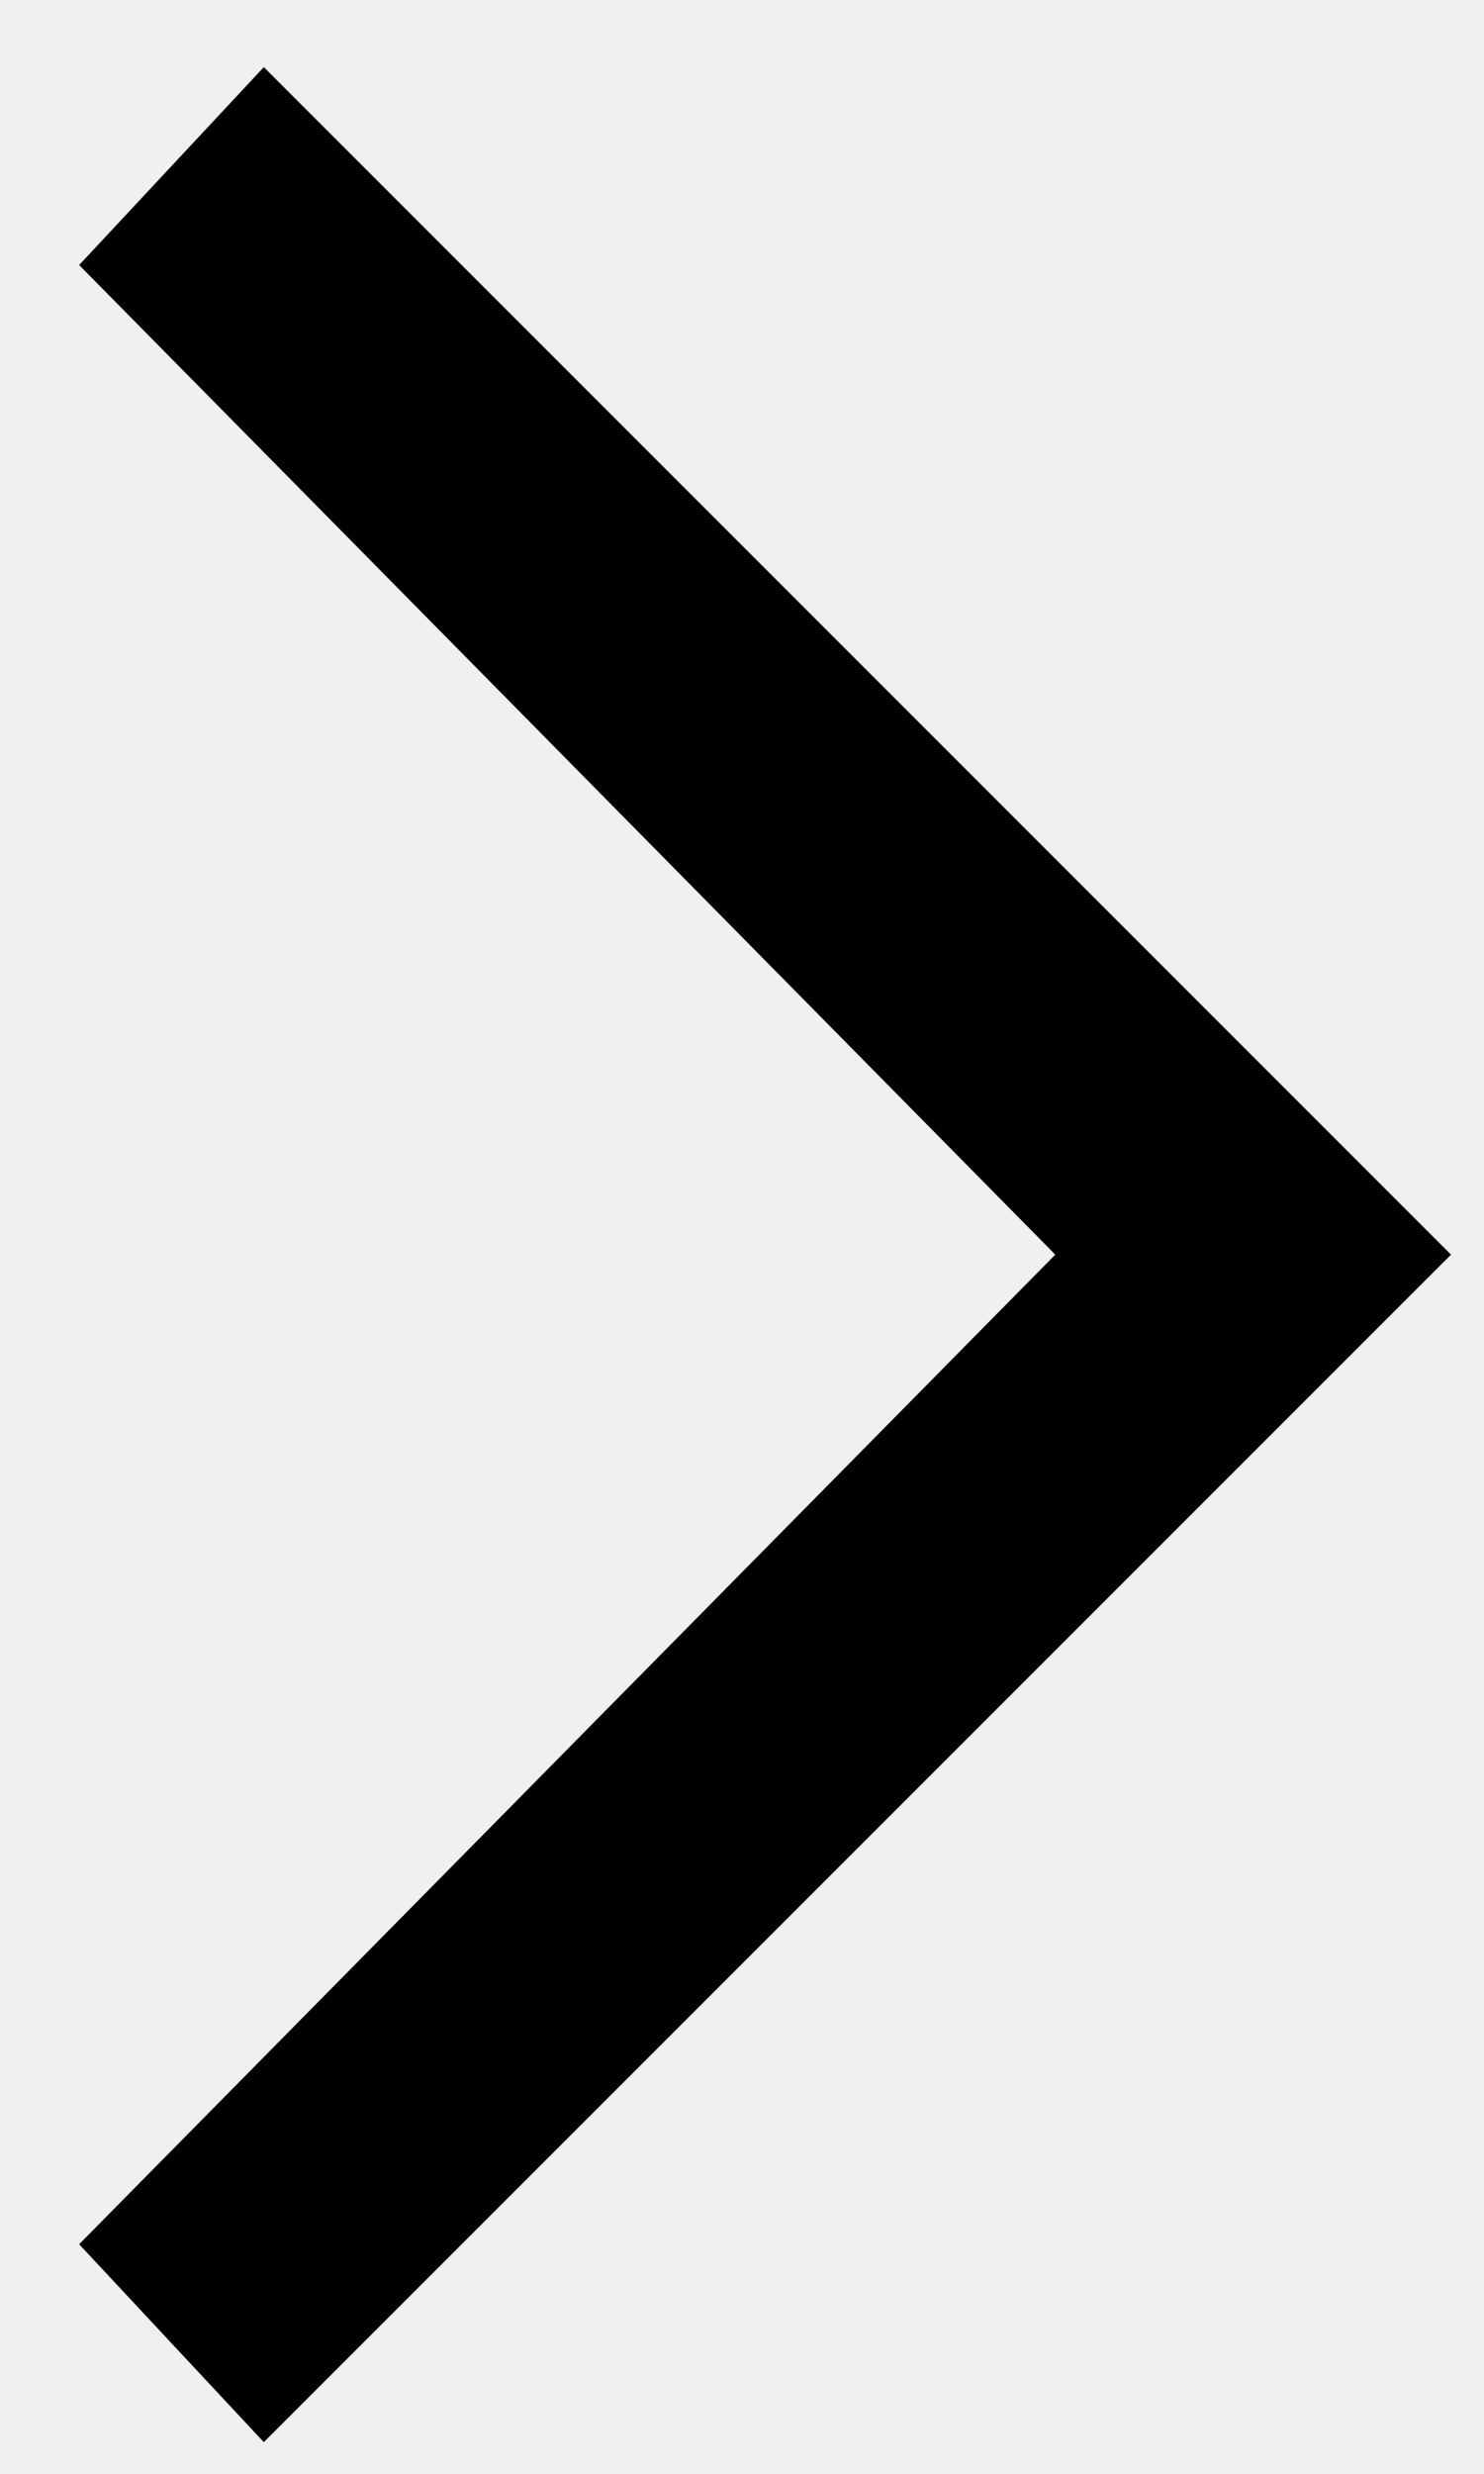
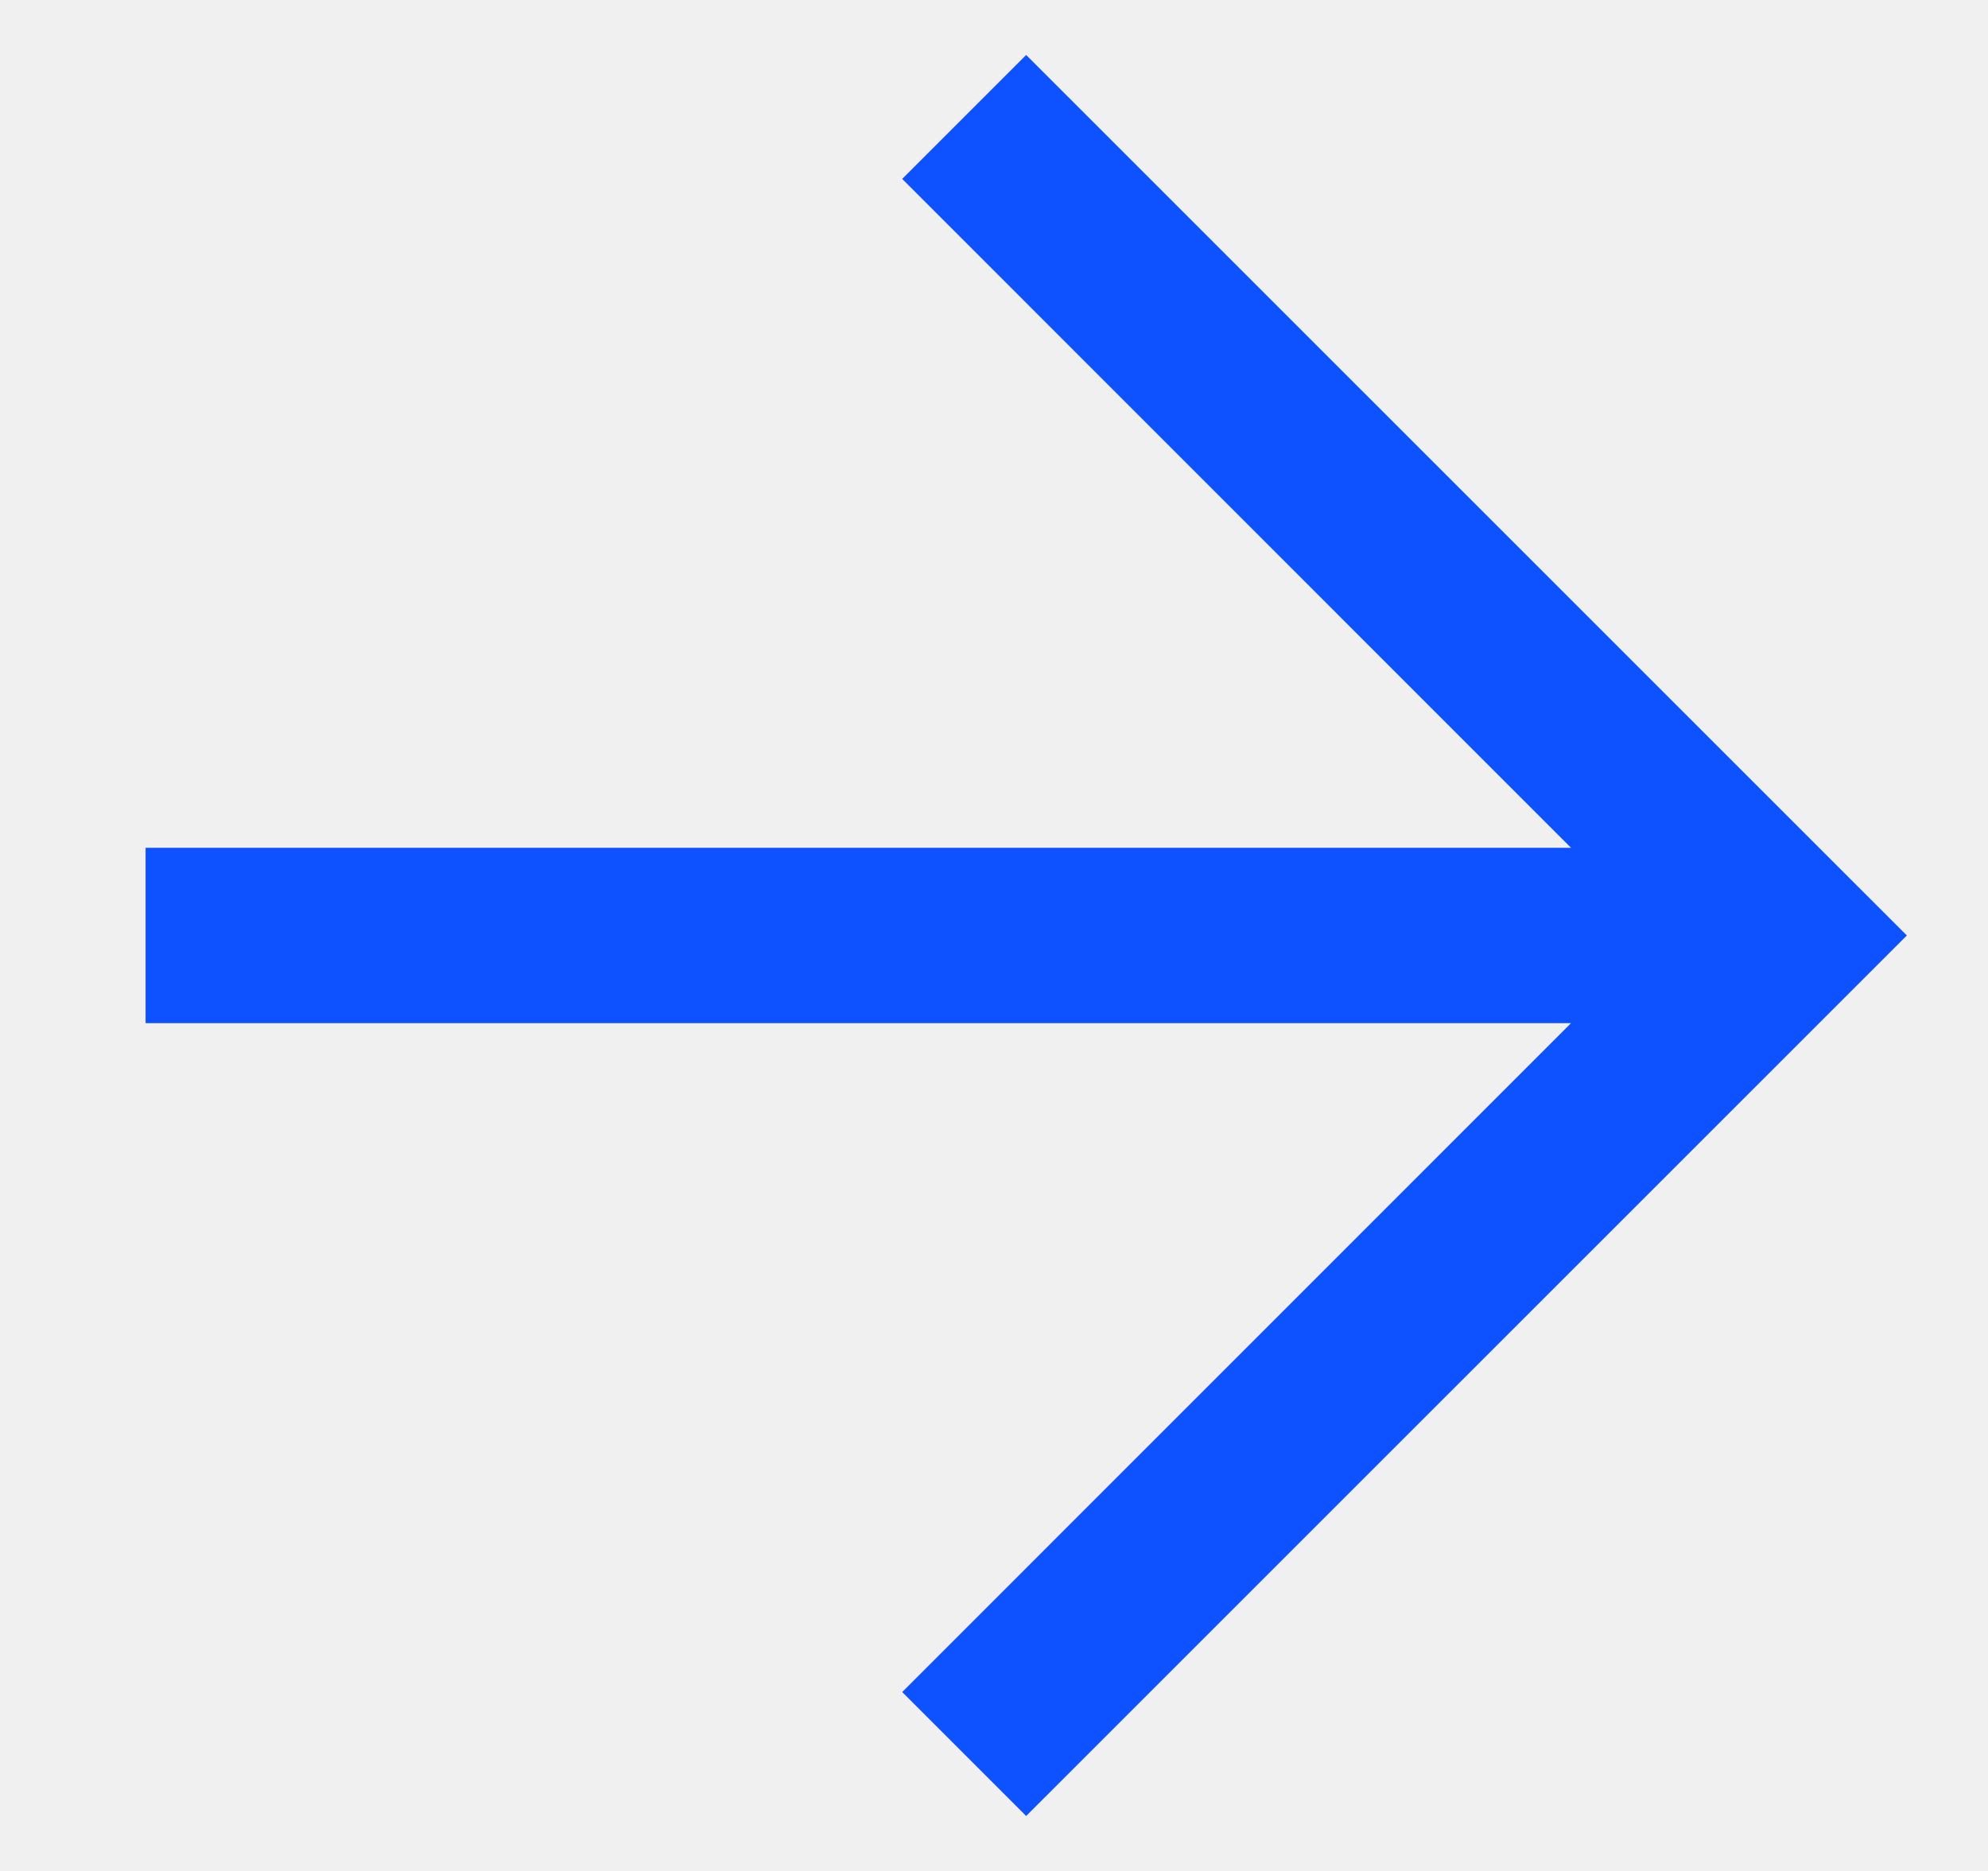
- <svg xmlns="http://www.w3.org/2000/svg" width="18" height="30" viewBox="0 0 18 30" fill="none">
-   <path d="M3.2 0.814L0.96 3.214L12.8 15.214L0.96 27.214L3.2 29.614L17.6 15.214L3.2 0.814Z" fill="black" />
+ <svg xmlns="http://www.w3.org/2000/svg" width="17" height="16" viewBox="0 0 17 16" fill="none">
+   <g clip-path="url(#clip0_67_589)">
+     <path fill-rule="evenodd" clip-rule="evenodd" d="M13.434 7.25L7.715 1.53L8.775 0.47L16.306 8L8.775 15.53L7.715 14.47L13.434 8.75H1.245V7.25H13.434Z" fill="#0E51FF" />
+   </g>
+   <defs>
+     <clipPath id="clip0_67_589">
+       <rect width="16" height="16" fill="white" transform="translate(0.745117)" />
+     </clipPath>
+   </defs>
</svg>
